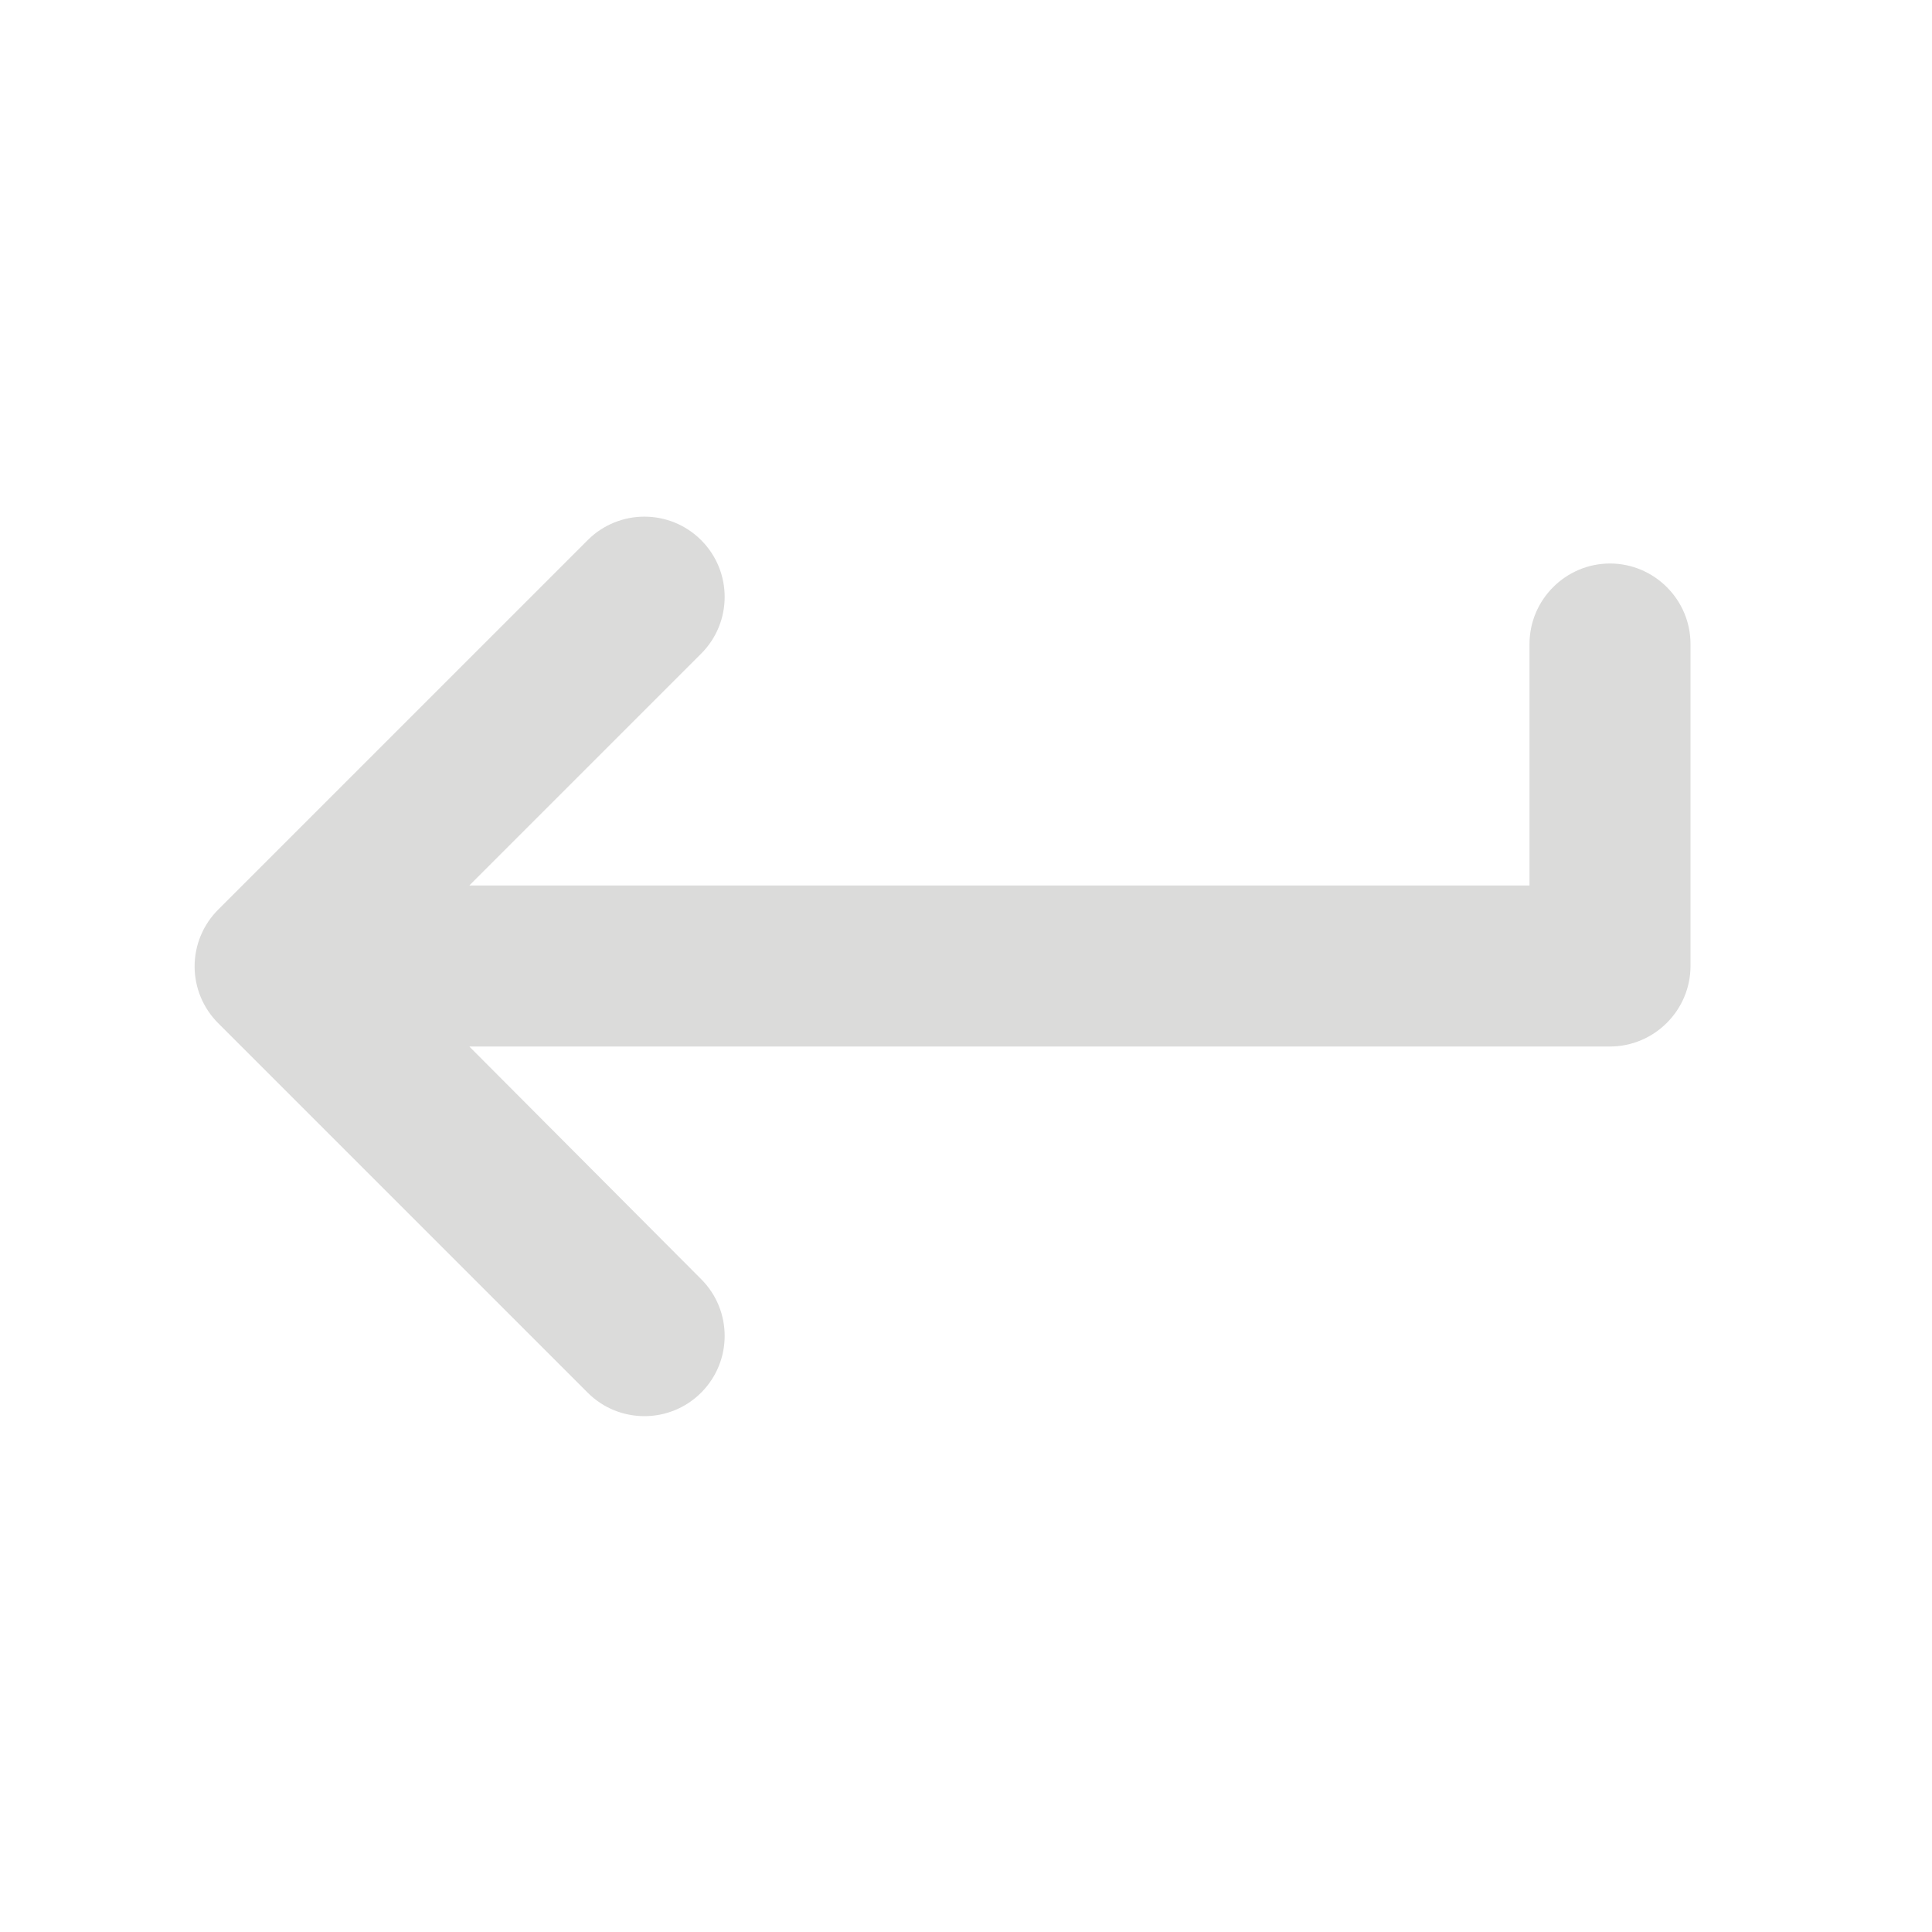
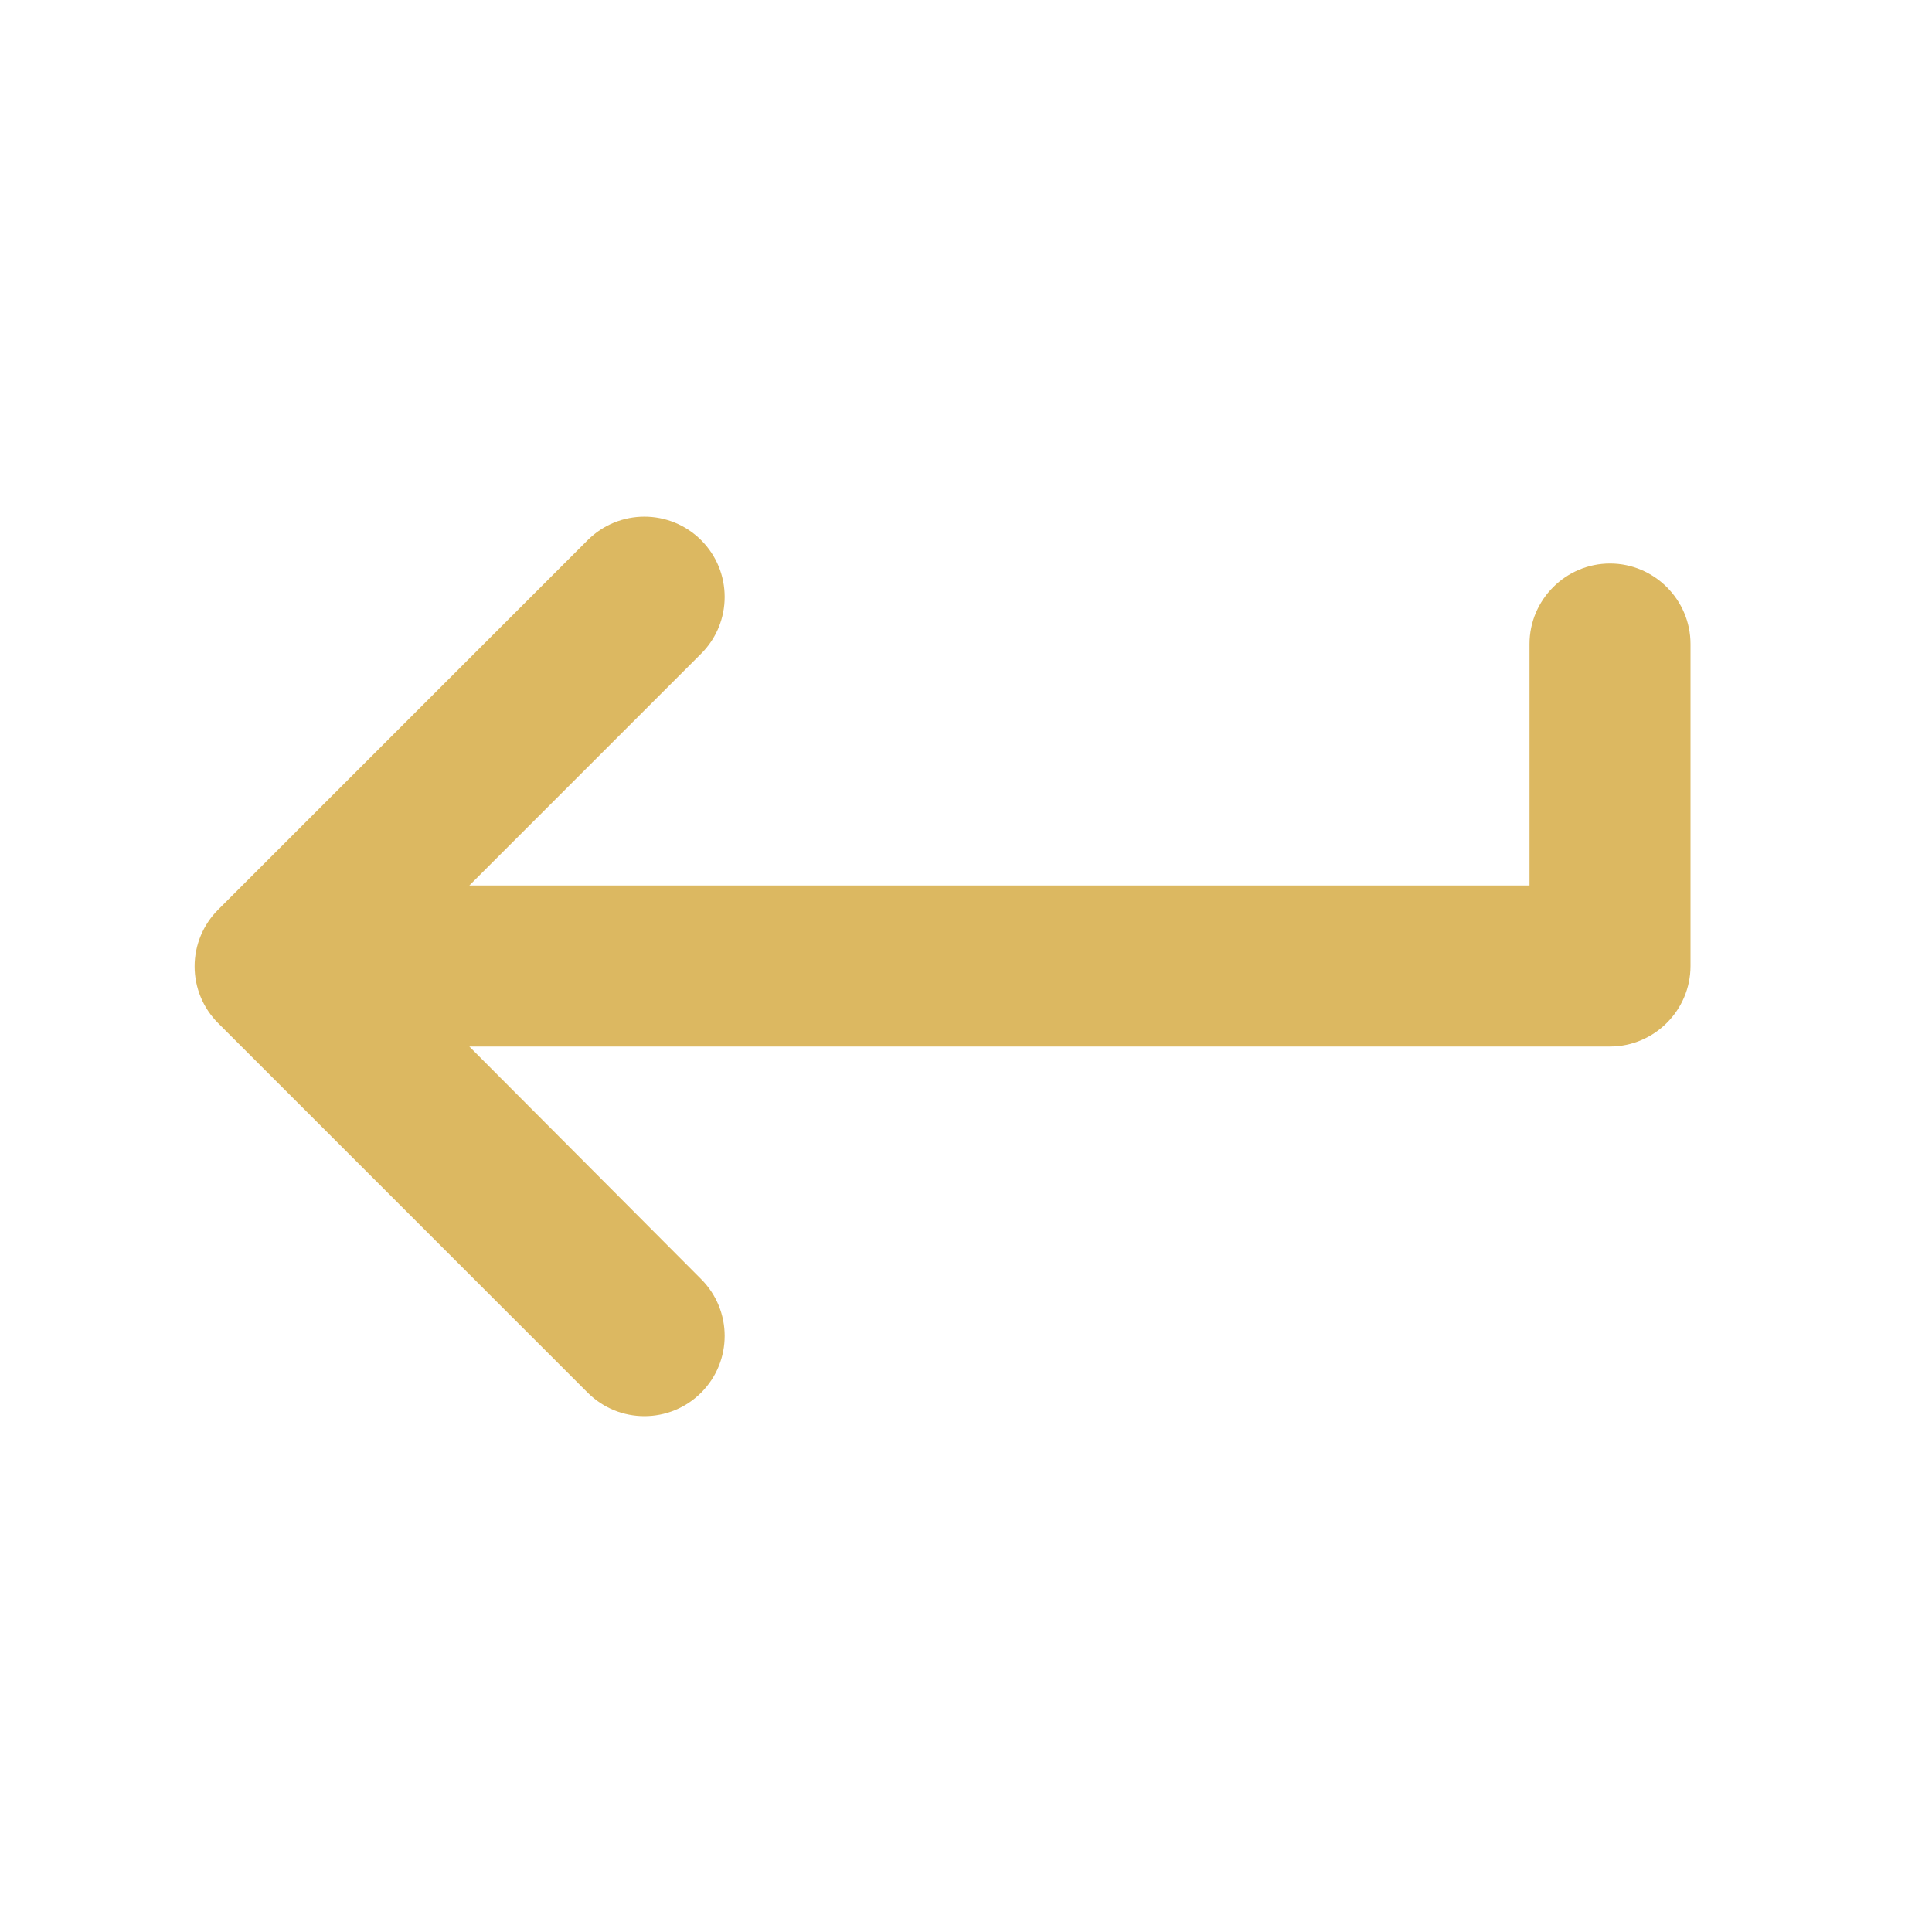
<svg xmlns="http://www.w3.org/2000/svg" width="50" height="50" viewBox="0 0 24 24">
-   <path fill="#dbdbda" d="M19 8v3H5.83l2.88-2.88A.996.996 0 1 0 7.3 6.71L2.71 11.3a.996.996 0 0 0 0 1.41L7.3 17.3a.996.996 0 1 0 1.41-1.41L5.83 13H20c.55 0 1-.45 1-1V8c0-.55-.45-1-1-1s-1 .45-1 1" />
+   <path fill="#DCB861" d="M19 8v3H5.83l2.88-2.88A.996.996 0 1 0 7.3 6.71L2.71 11.3a.996.996 0 0 0 0 1.41L7.3 17.3a.996.996 0 1 0 1.41-1.41L5.83 13H20c.55 0 1-.45 1-1V8c0-.55-.45-1-1-1s-1 .45-1 1" />
</svg>
